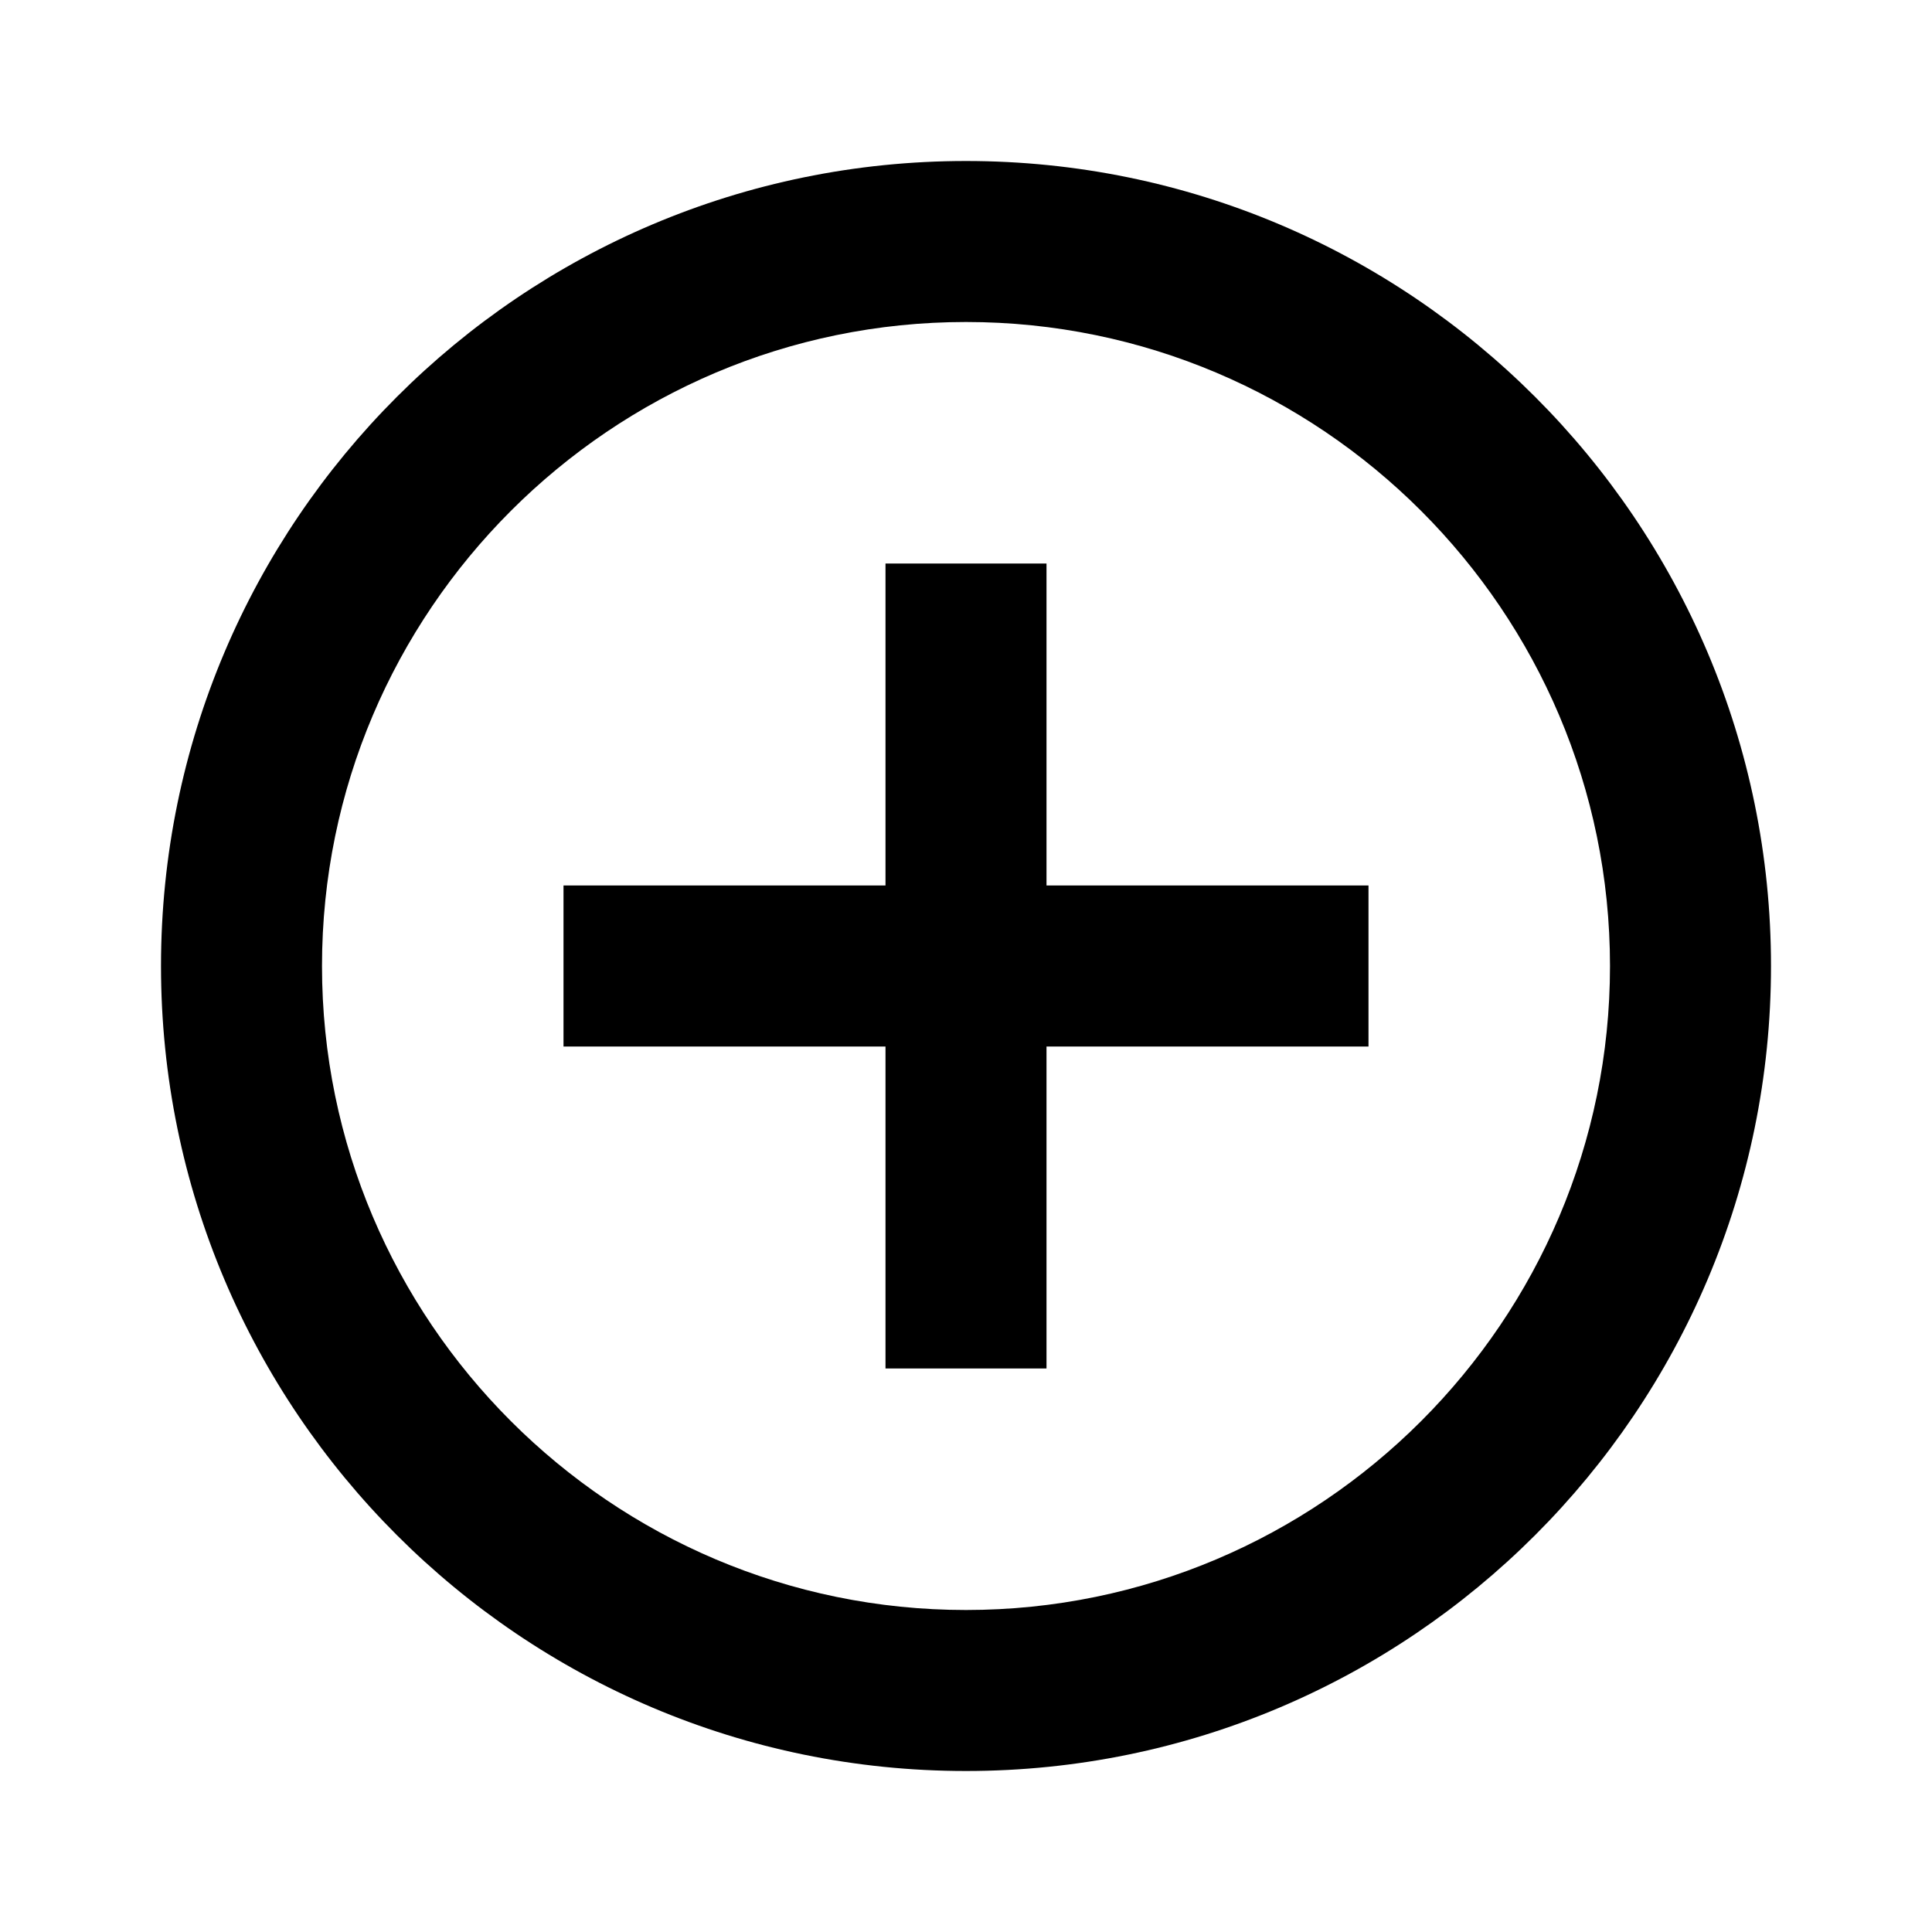
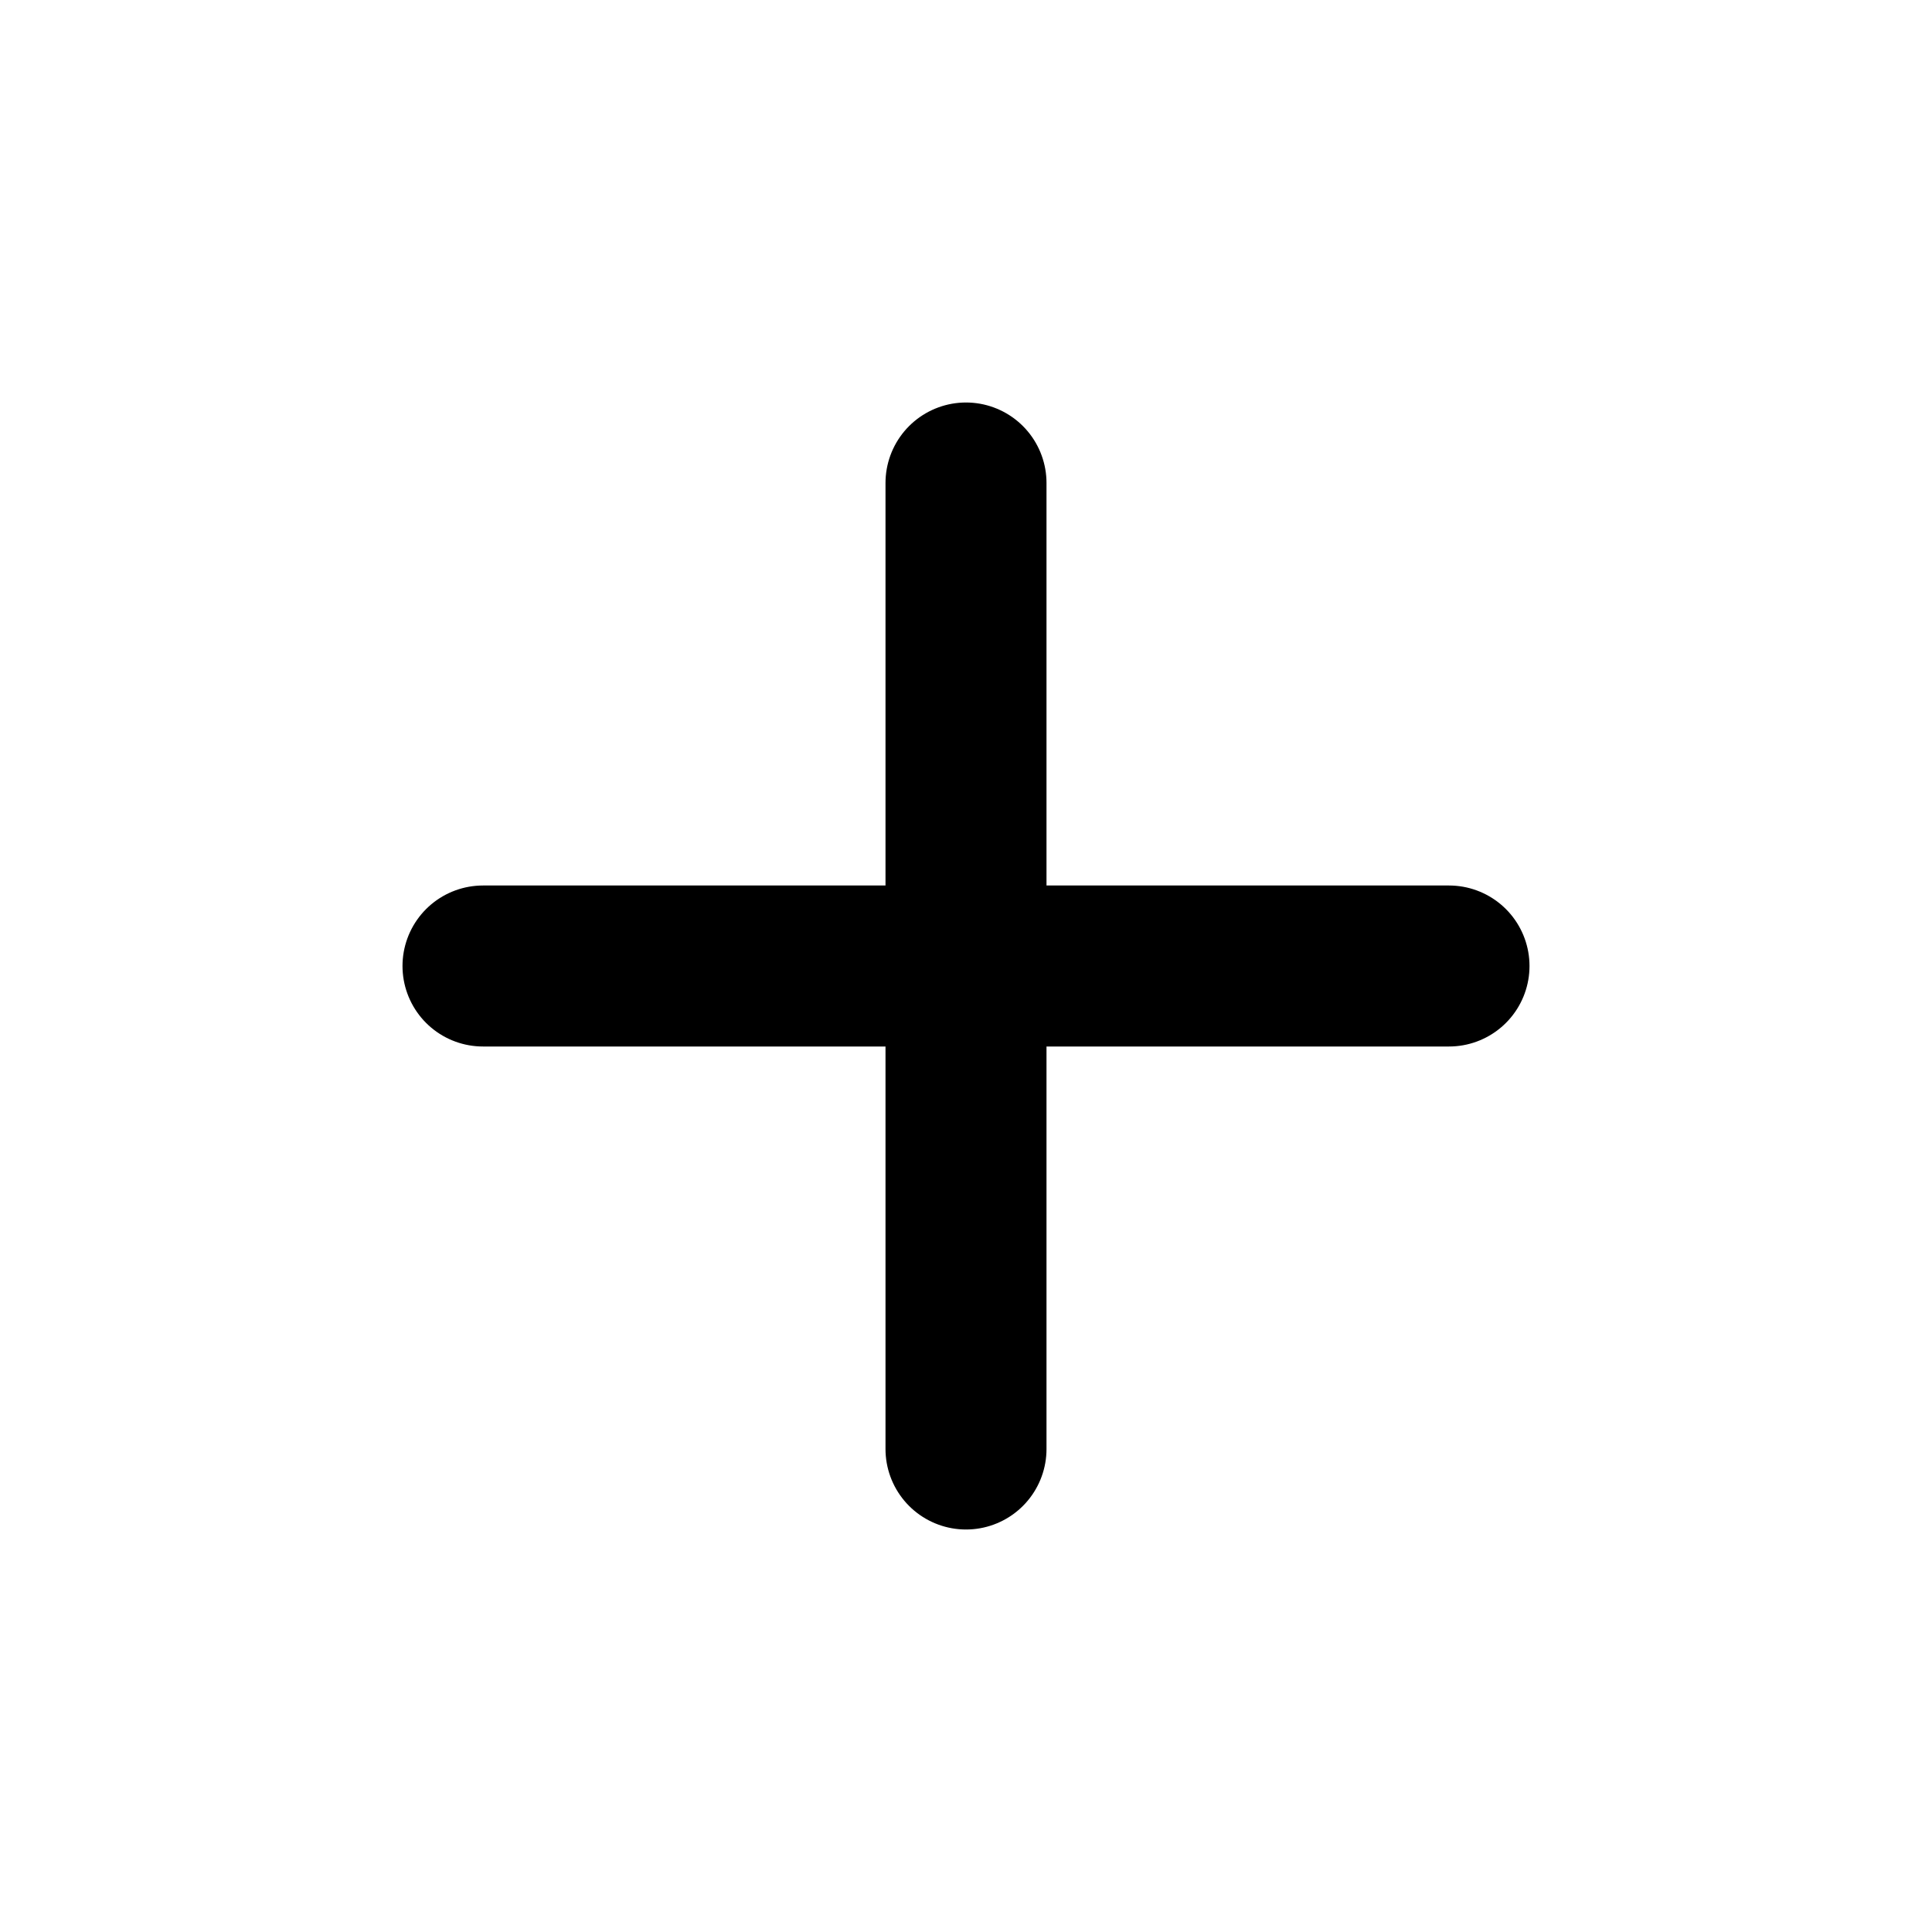
- <svg class="MuiSvgIcon-root MuiSvgIcon-fontSizeMedium css-vubbuv" focusable="false" viewBox="0 0 24 24" aria-hidden="true" data-testid="AddCircleOutlineIcon">
-   <path d="M13 7h-2v4H7v2h4v4h2v-4h4v-2h-4V7zm-1-5C6.48 2 2 6.48 2 12s4.48 10 10 10 10-4.48 10-10S17.52 2 12 2zm0 18c-4.41 0-8-3.59-8-8s3.59-8 8-8 8 3.59 8 8-3.59 8-8 8z">
-   </path>
+ <svg xmlns="http://www.w3.org/2000/svg" width="800px" height="800px" viewBox="0 0 24 24" fill="none">
+   <path d="M6 12H18M12 6V18" stroke="#000000" stroke-width="2" stroke-linecap="round" stroke-linejoin="round" />
</svg>
